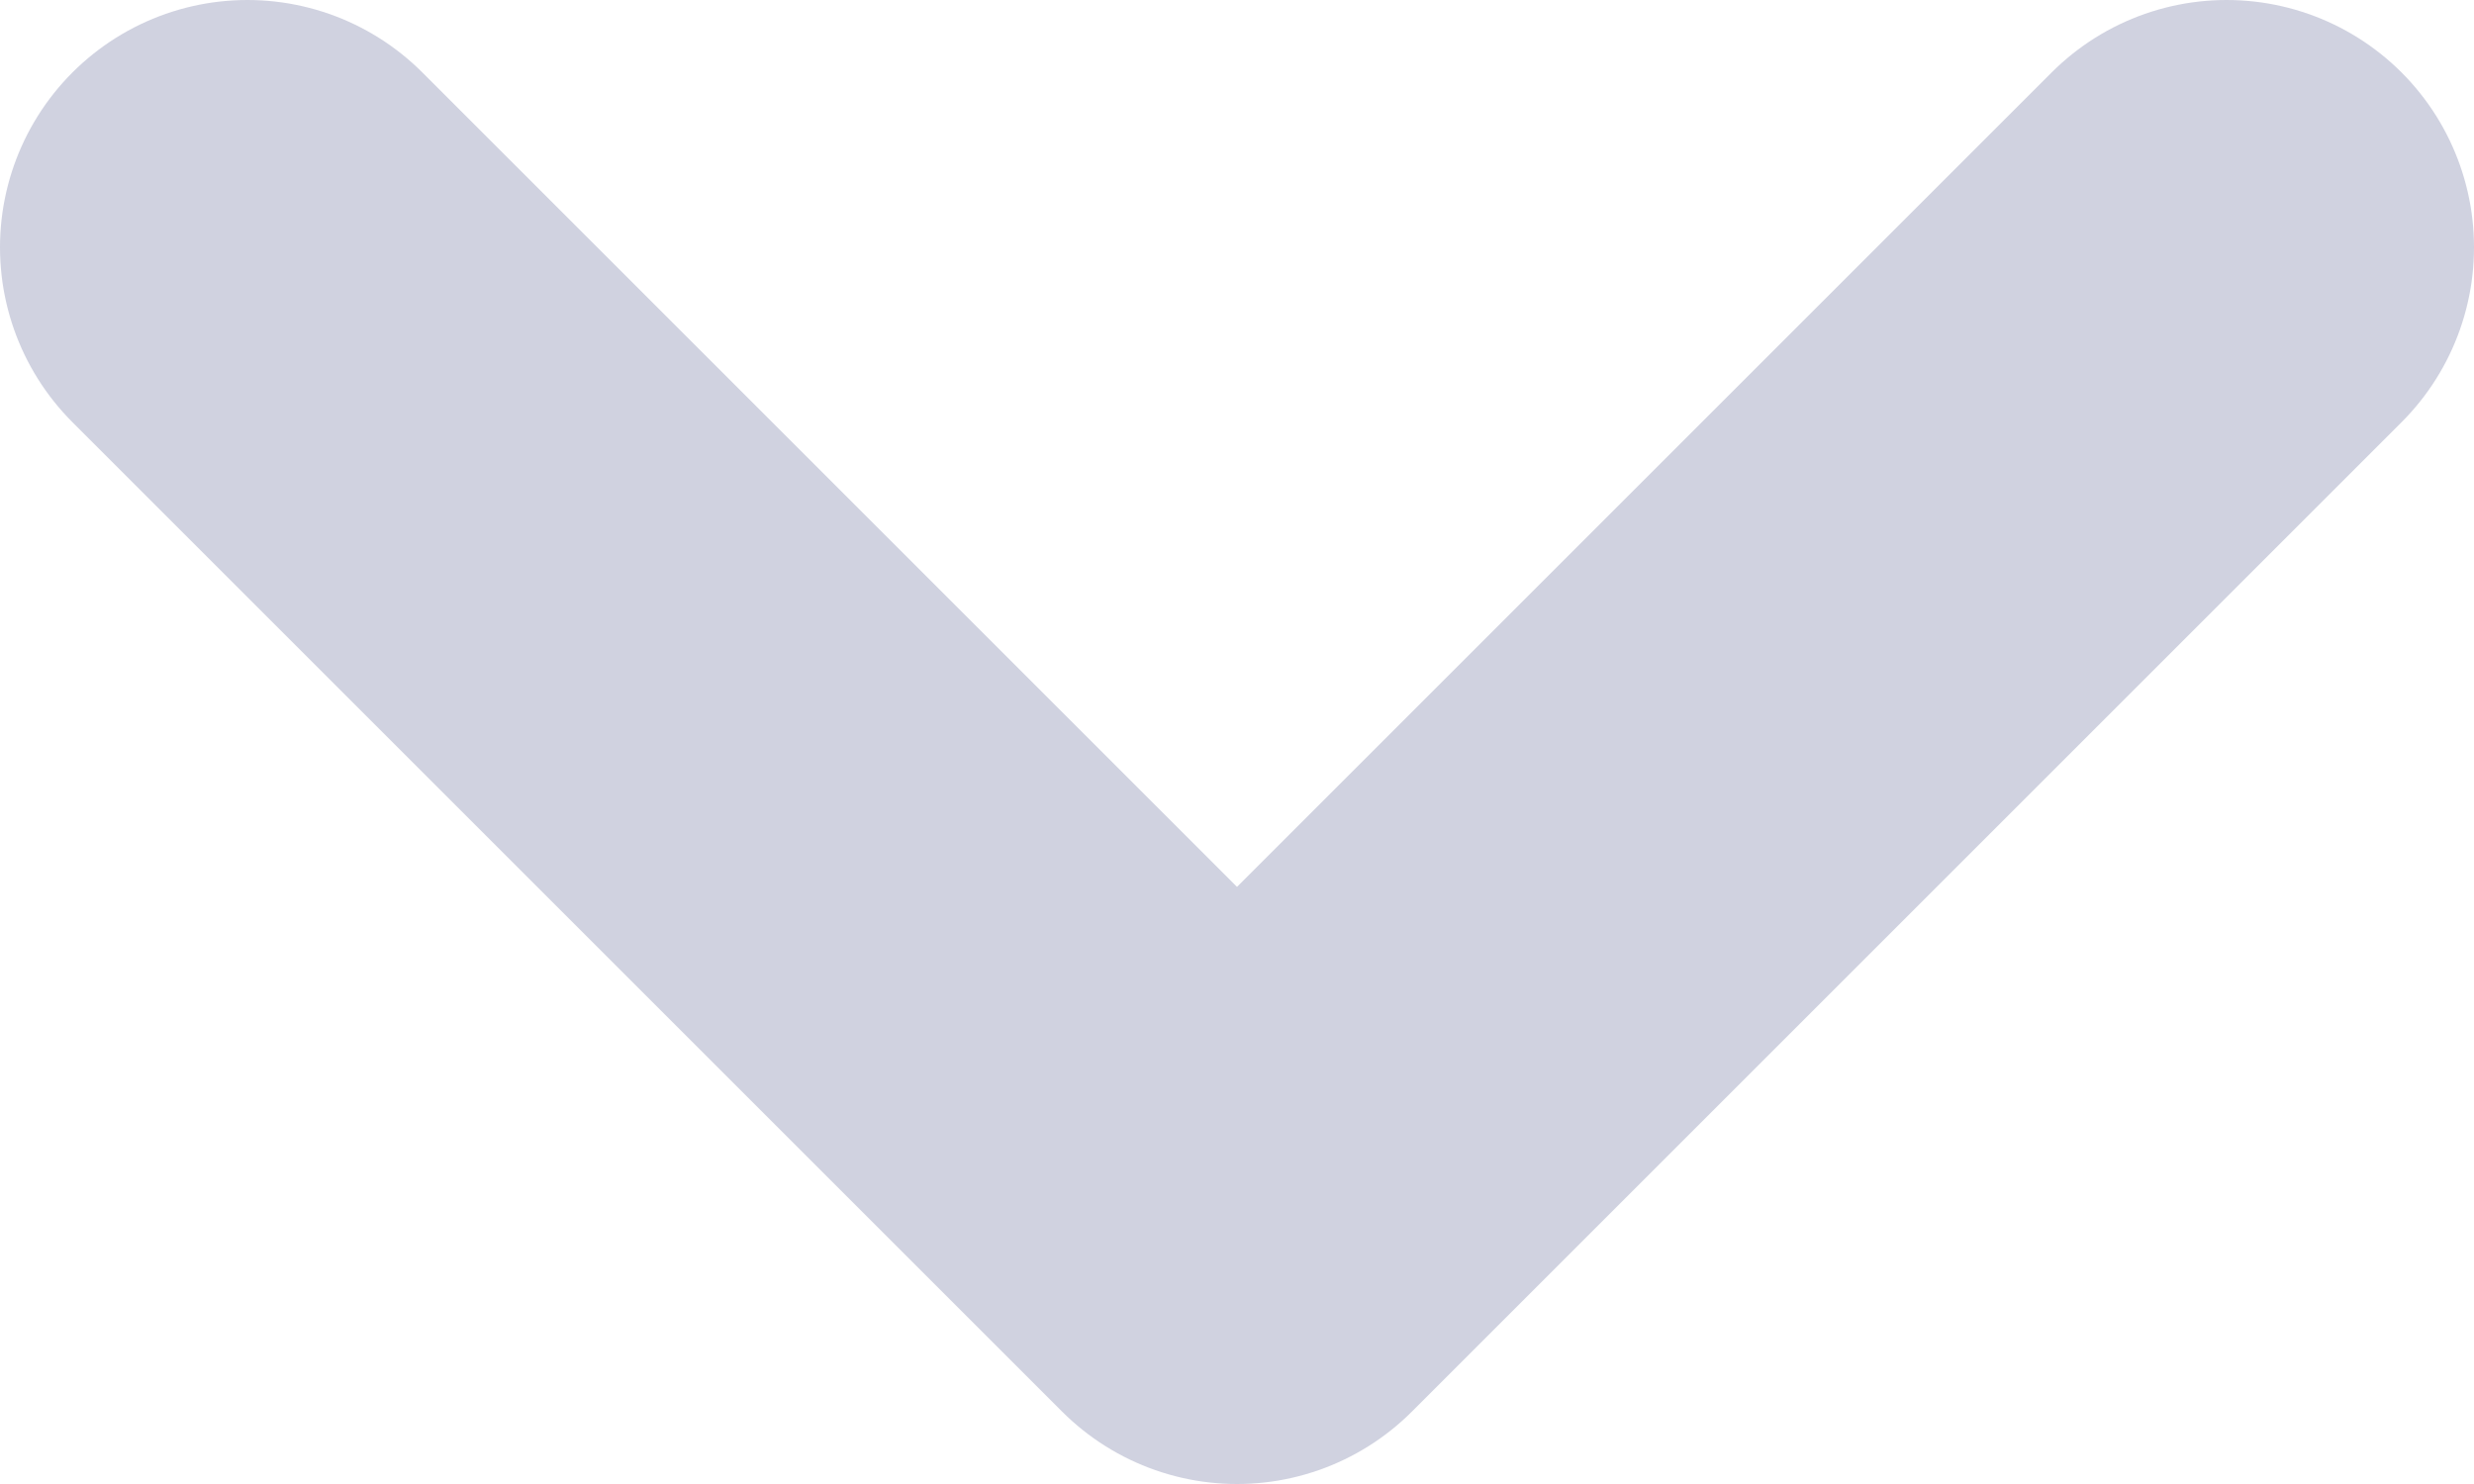
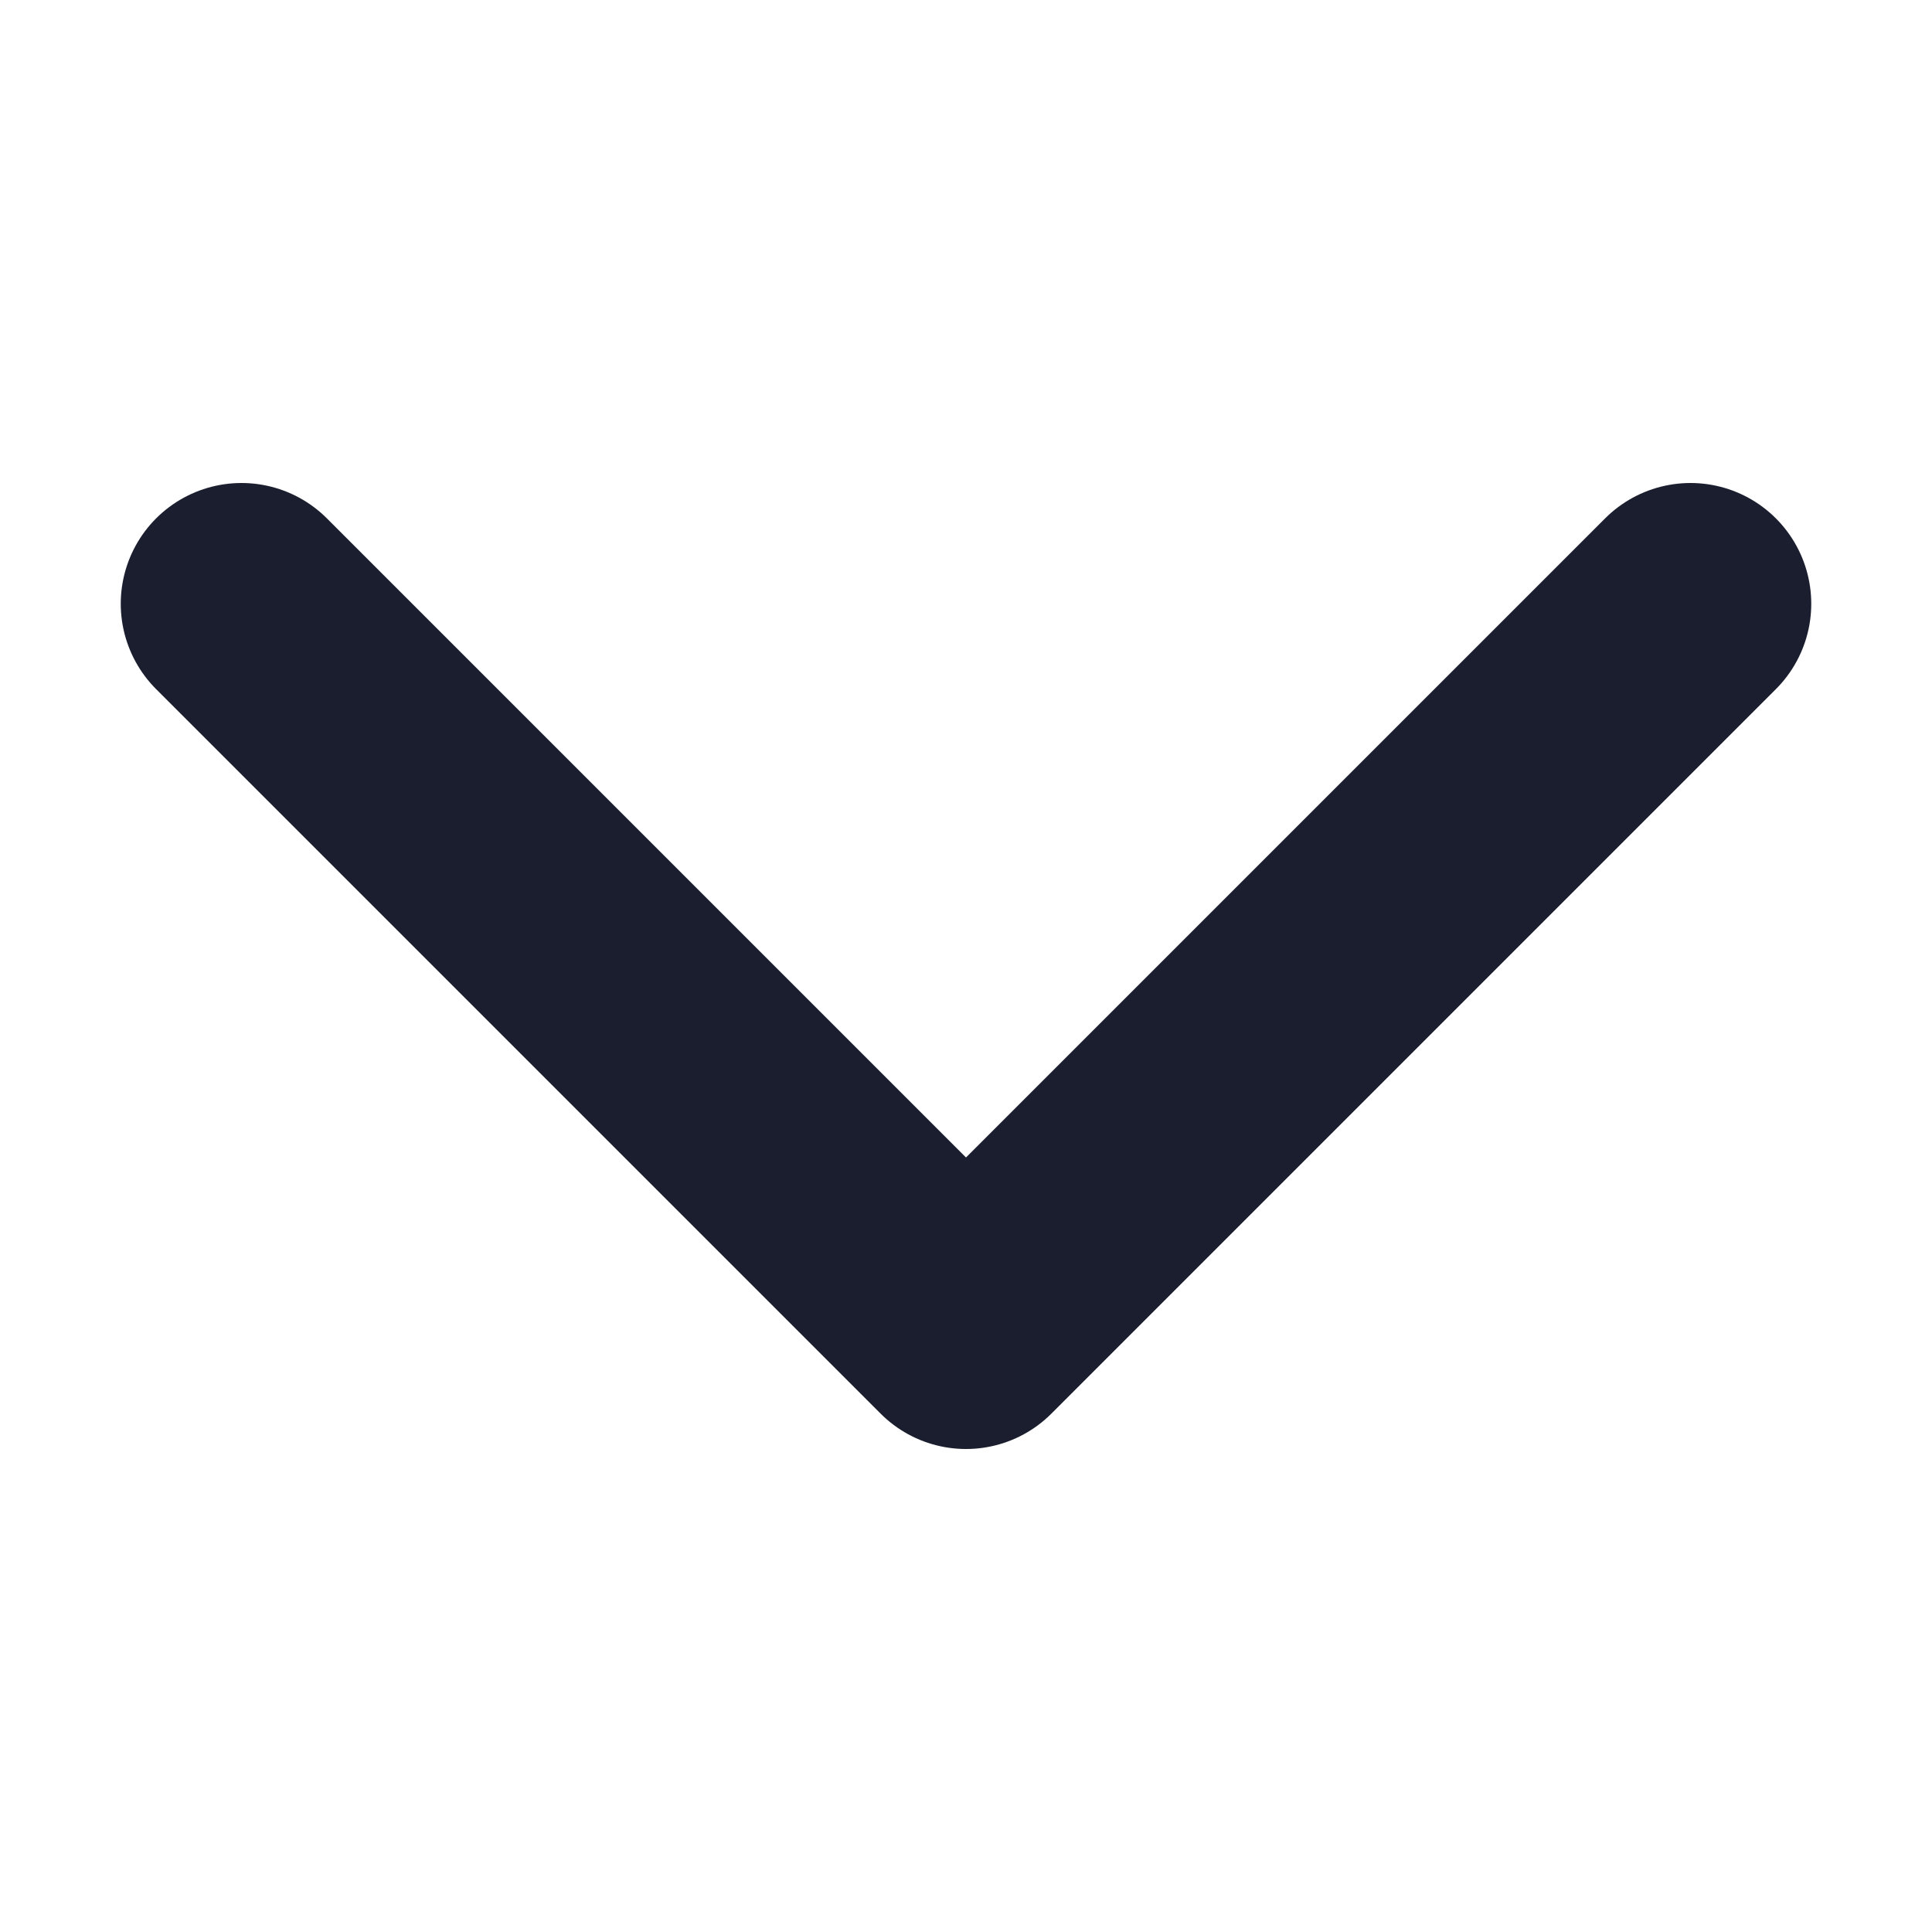
- <svg xmlns="http://www.w3.org/2000/svg" width="10" height="6" viewBox="0 0 10 6" fill="none">
-   <path d="M1 1L5 5L9 1" stroke="#D0D2E0" class="icon-dark" stroke-width="2" stroke-linecap="round" stroke-linejoin="round" />
+ <svg xmlns="http://www.w3.org/2000/svg" width="16" height="16" viewBox="0 0 16 16" fill="none">
+   <path d="M2 5L8 11L14 5" stroke="#1B1E2E" class="icon-dark" stroke-width="2" stroke-linecap="round" stroke-linejoin="round" />
</svg>
